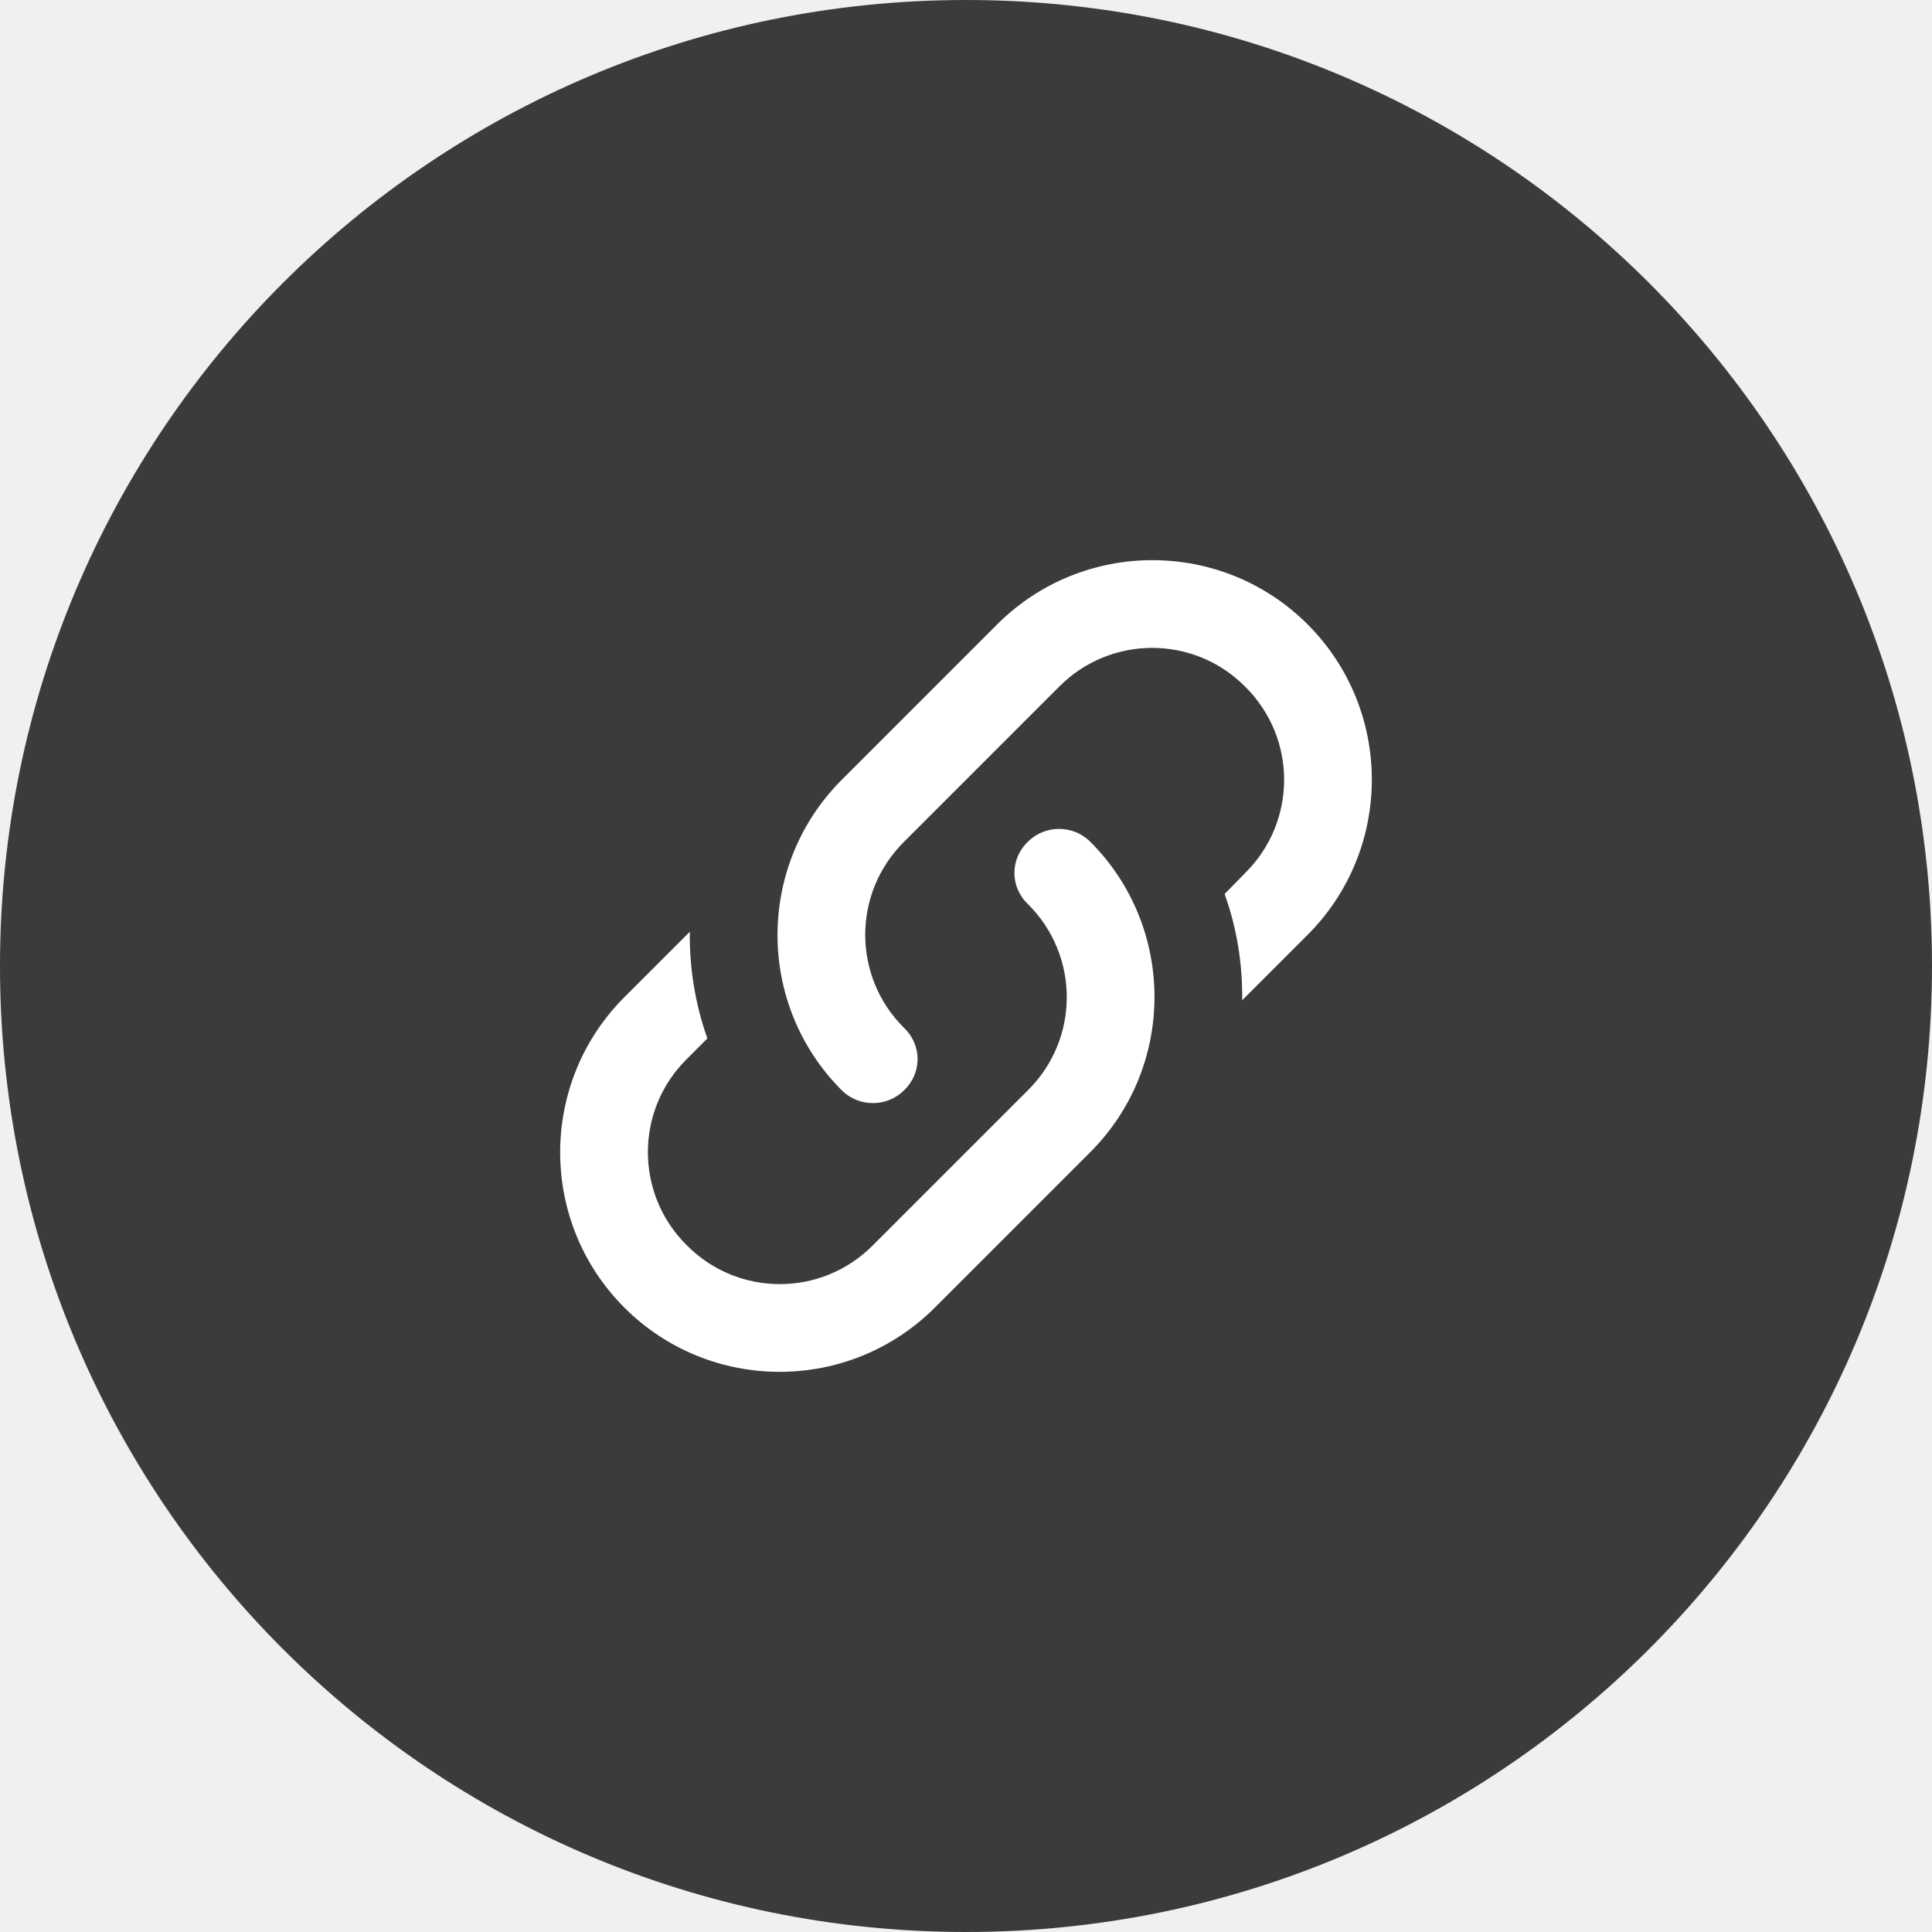
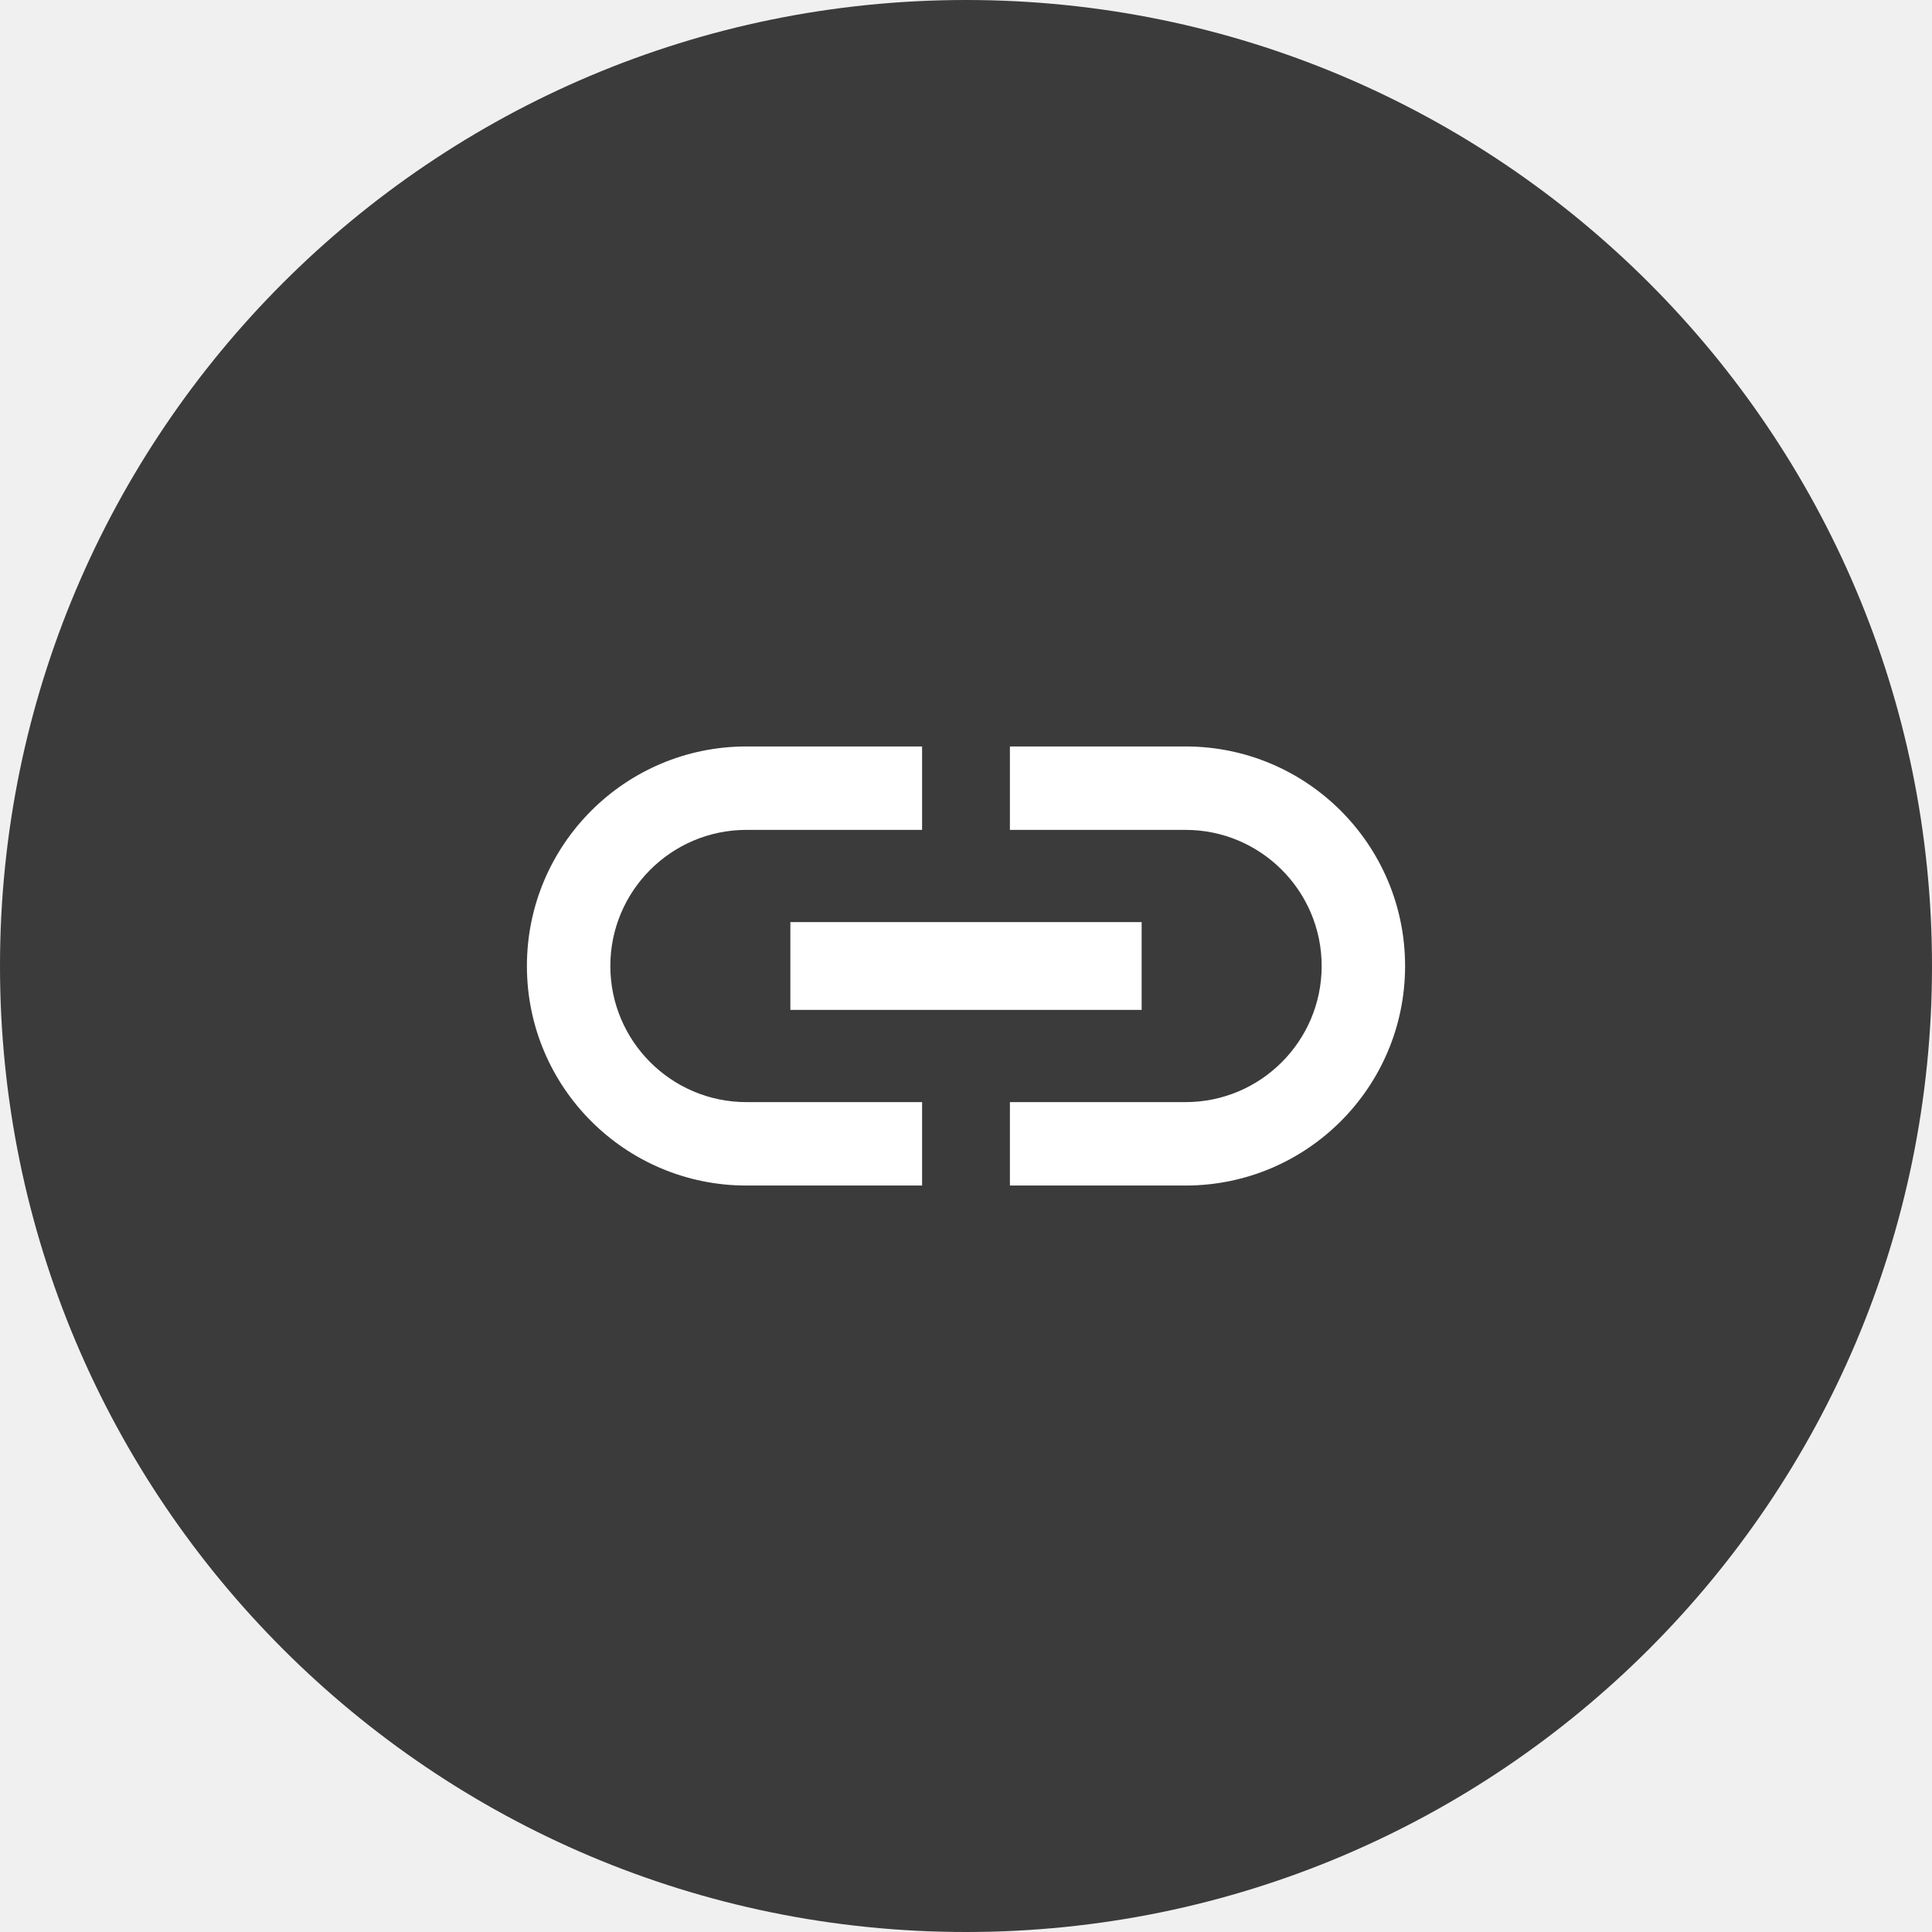
<svg xmlns="http://www.w3.org/2000/svg" viewBox="0 0 44 44" height="22" width="22" version="1.1">
  <circle r="22" cx="22" cy="22" fill="#3B3B3B" />
  <g transform="translate(10, 10)">
-     <path fill="#fff" d="M10.59,13.41C11,13.8 11,14.44 10.59,14.83C10.2,15.22 9.56,15.22 9.17,14.83C7.22,12.88 7.22,9.71 9.17,7.76V7.76L12.71,4.22C14.66,2.27 17.83,2.27 19.78,4.22C21.73,6.17 21.73,9.34 19.78,11.29L18.29,12.78C18.3,11.96 18.17,11.14 17.89,10.36L18.36,9.88C19.54,8.71 19.54,6.81 18.36,5.64C17.19,4.46 15.29,4.46 14.12,5.64L10.59,9.17C9.41,10.34 9.41,12.24 10.59,13.41M13.41,9.17C13.8,8.78 14.44,8.78 14.83,9.17C16.78,11.12 16.78,14.29 14.83,16.24V16.24L11.29,19.78C9.34,21.73 6.17,21.73 4.22,19.78C2.27,17.83 2.27,14.66 4.22,12.71L5.71,11.22C5.7,12.04 5.83,12.86 6.11,13.65L5.64,14.12C4.46,15.29 4.46,17.19 5.64,18.36C6.81,19.54 8.71,19.54 9.88,18.36L13.41,14.83C14.59,13.66 14.59,11.76 13.41,10.59C13,10.2 13,9.56 13.41,9.17Z" />
+     <path fill="#fff" d="M3.9,12C3.9,10.29 5.29,8.9 7,8.9H11V7H7A5,5 0 0,0 2,12A5,5 0 0,0 7,17H11V15.1H7C5.29,15.1 3.9,13.71 3.9,12M8,13H16V11H8V13M17,7H13V8.9H17C18.71,8.9 20.1,10.29 20.1,12C20.1,13.71 18.71,15.1 17,15.1H13V17H17A5,5 0 0,0 22,12A5,5 0 0,0 17,7Z" />
  </g>
</svg>
